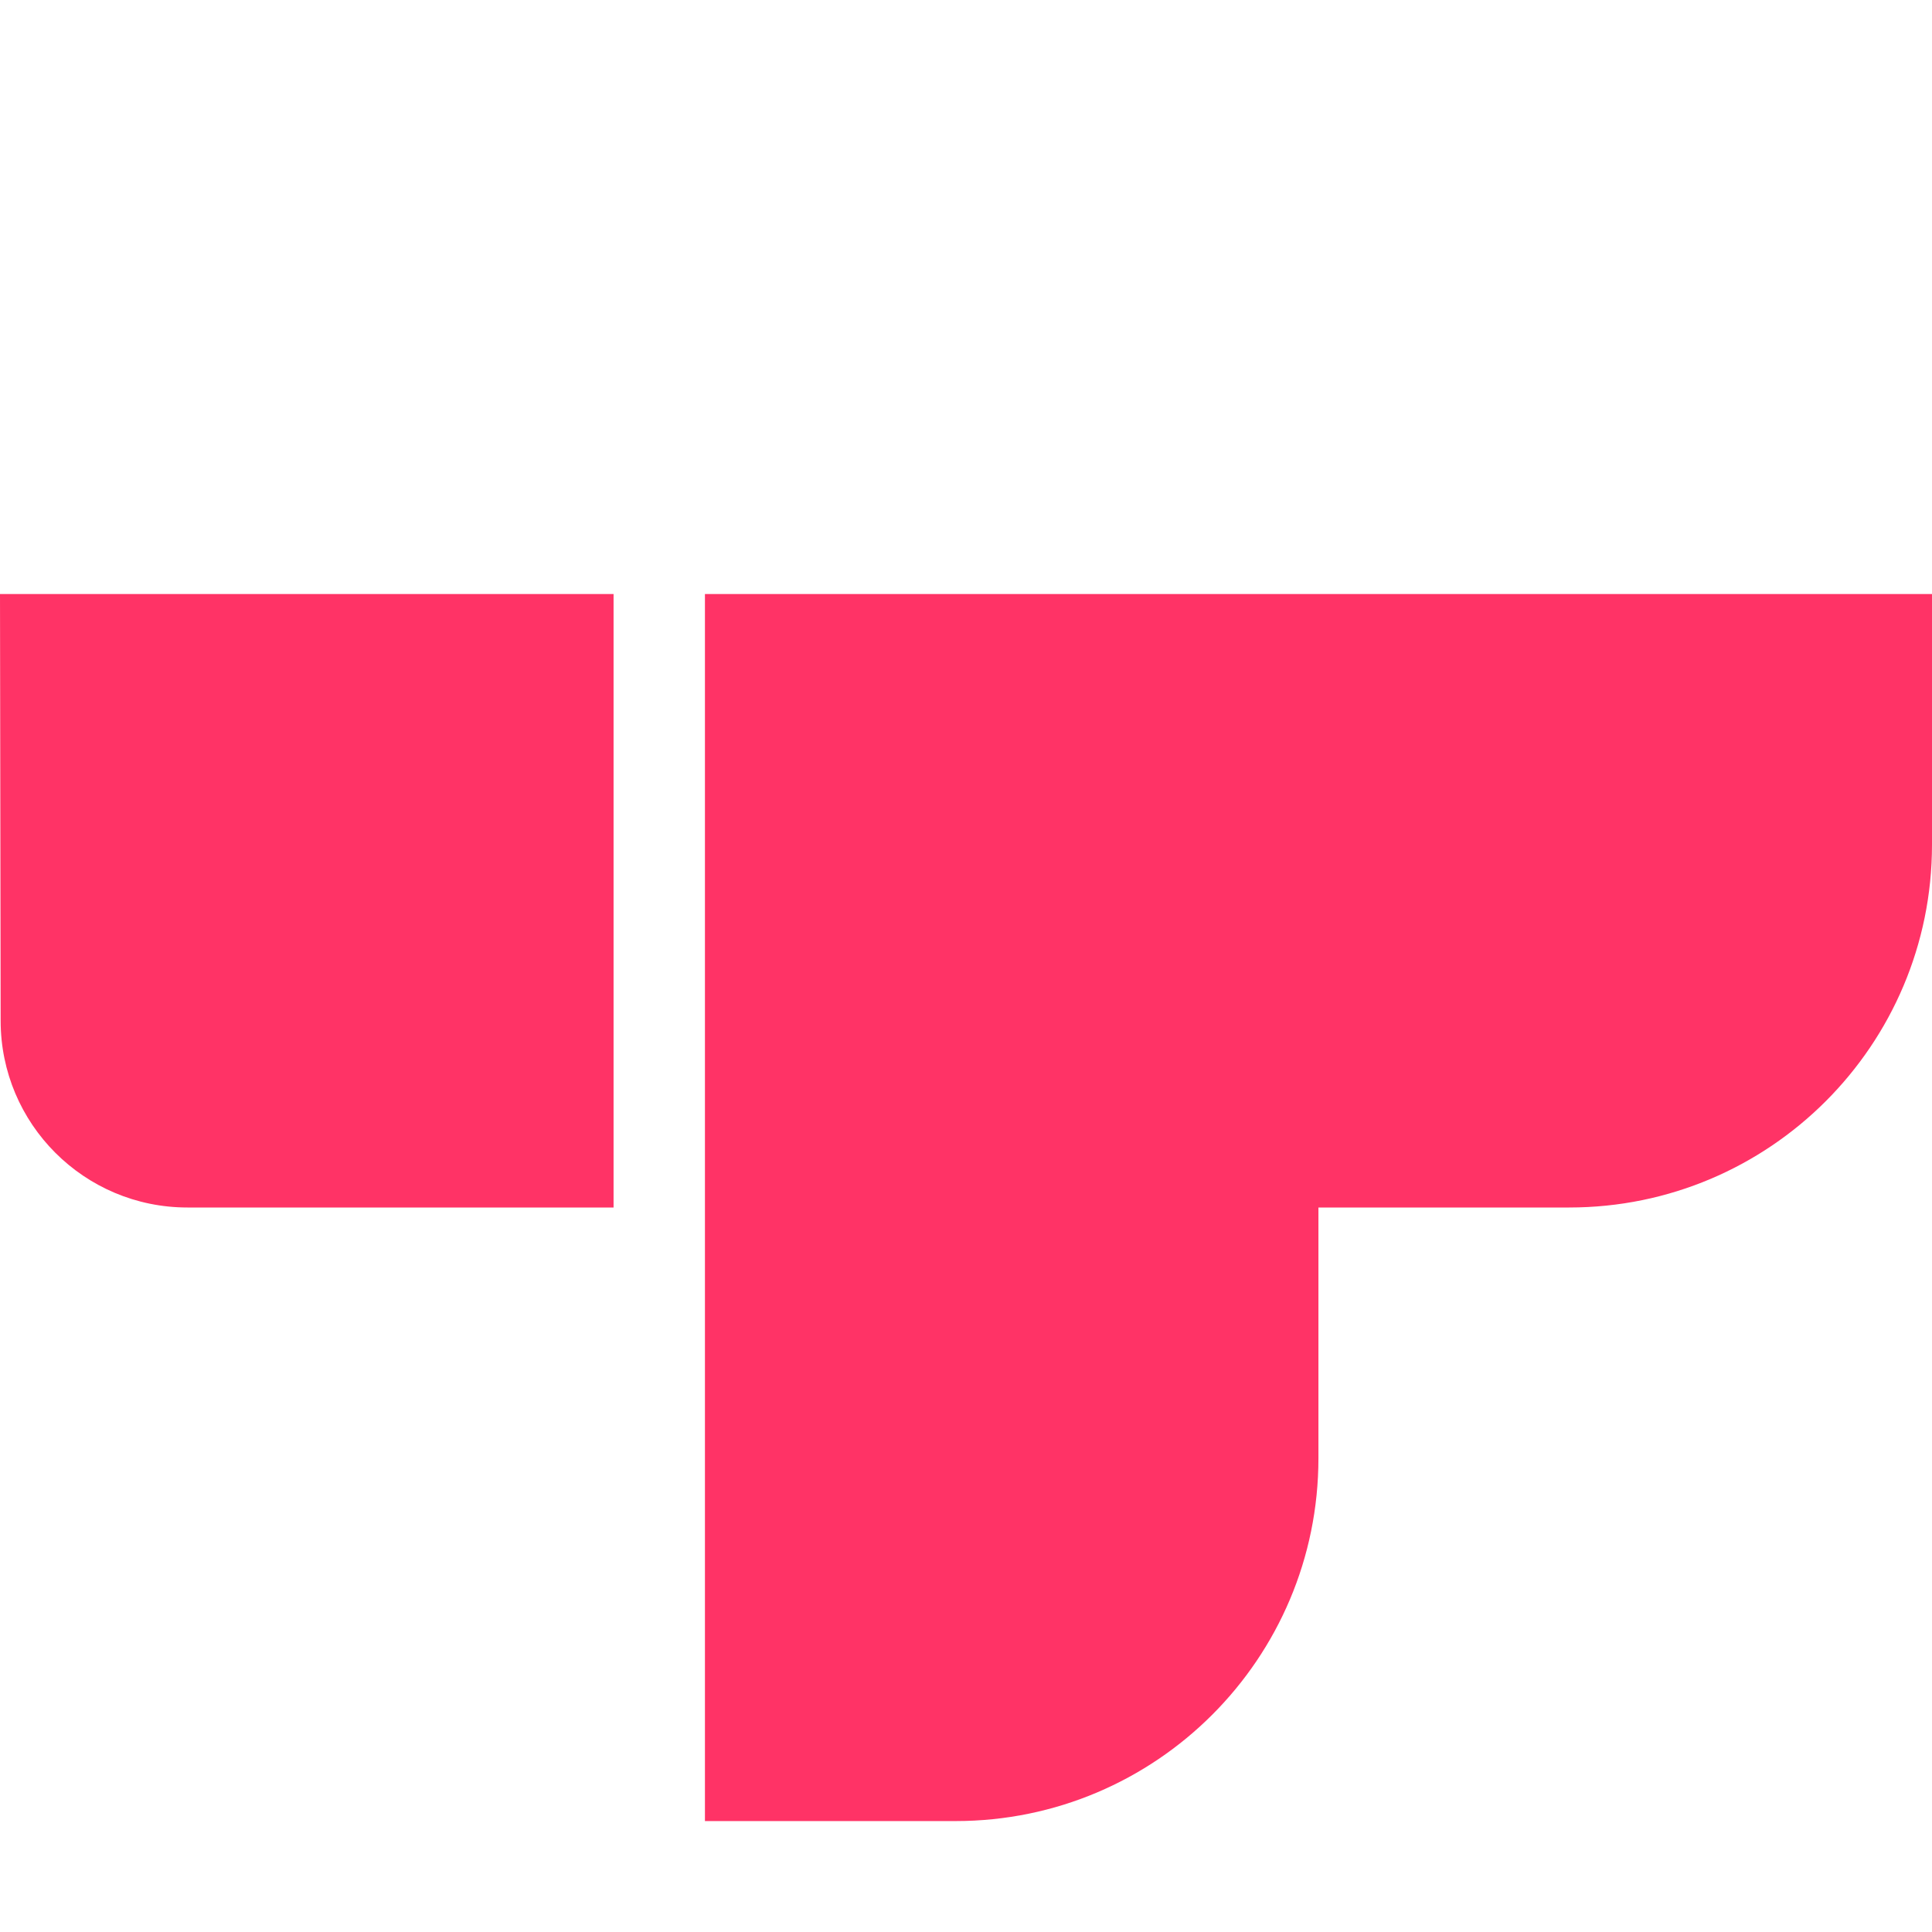
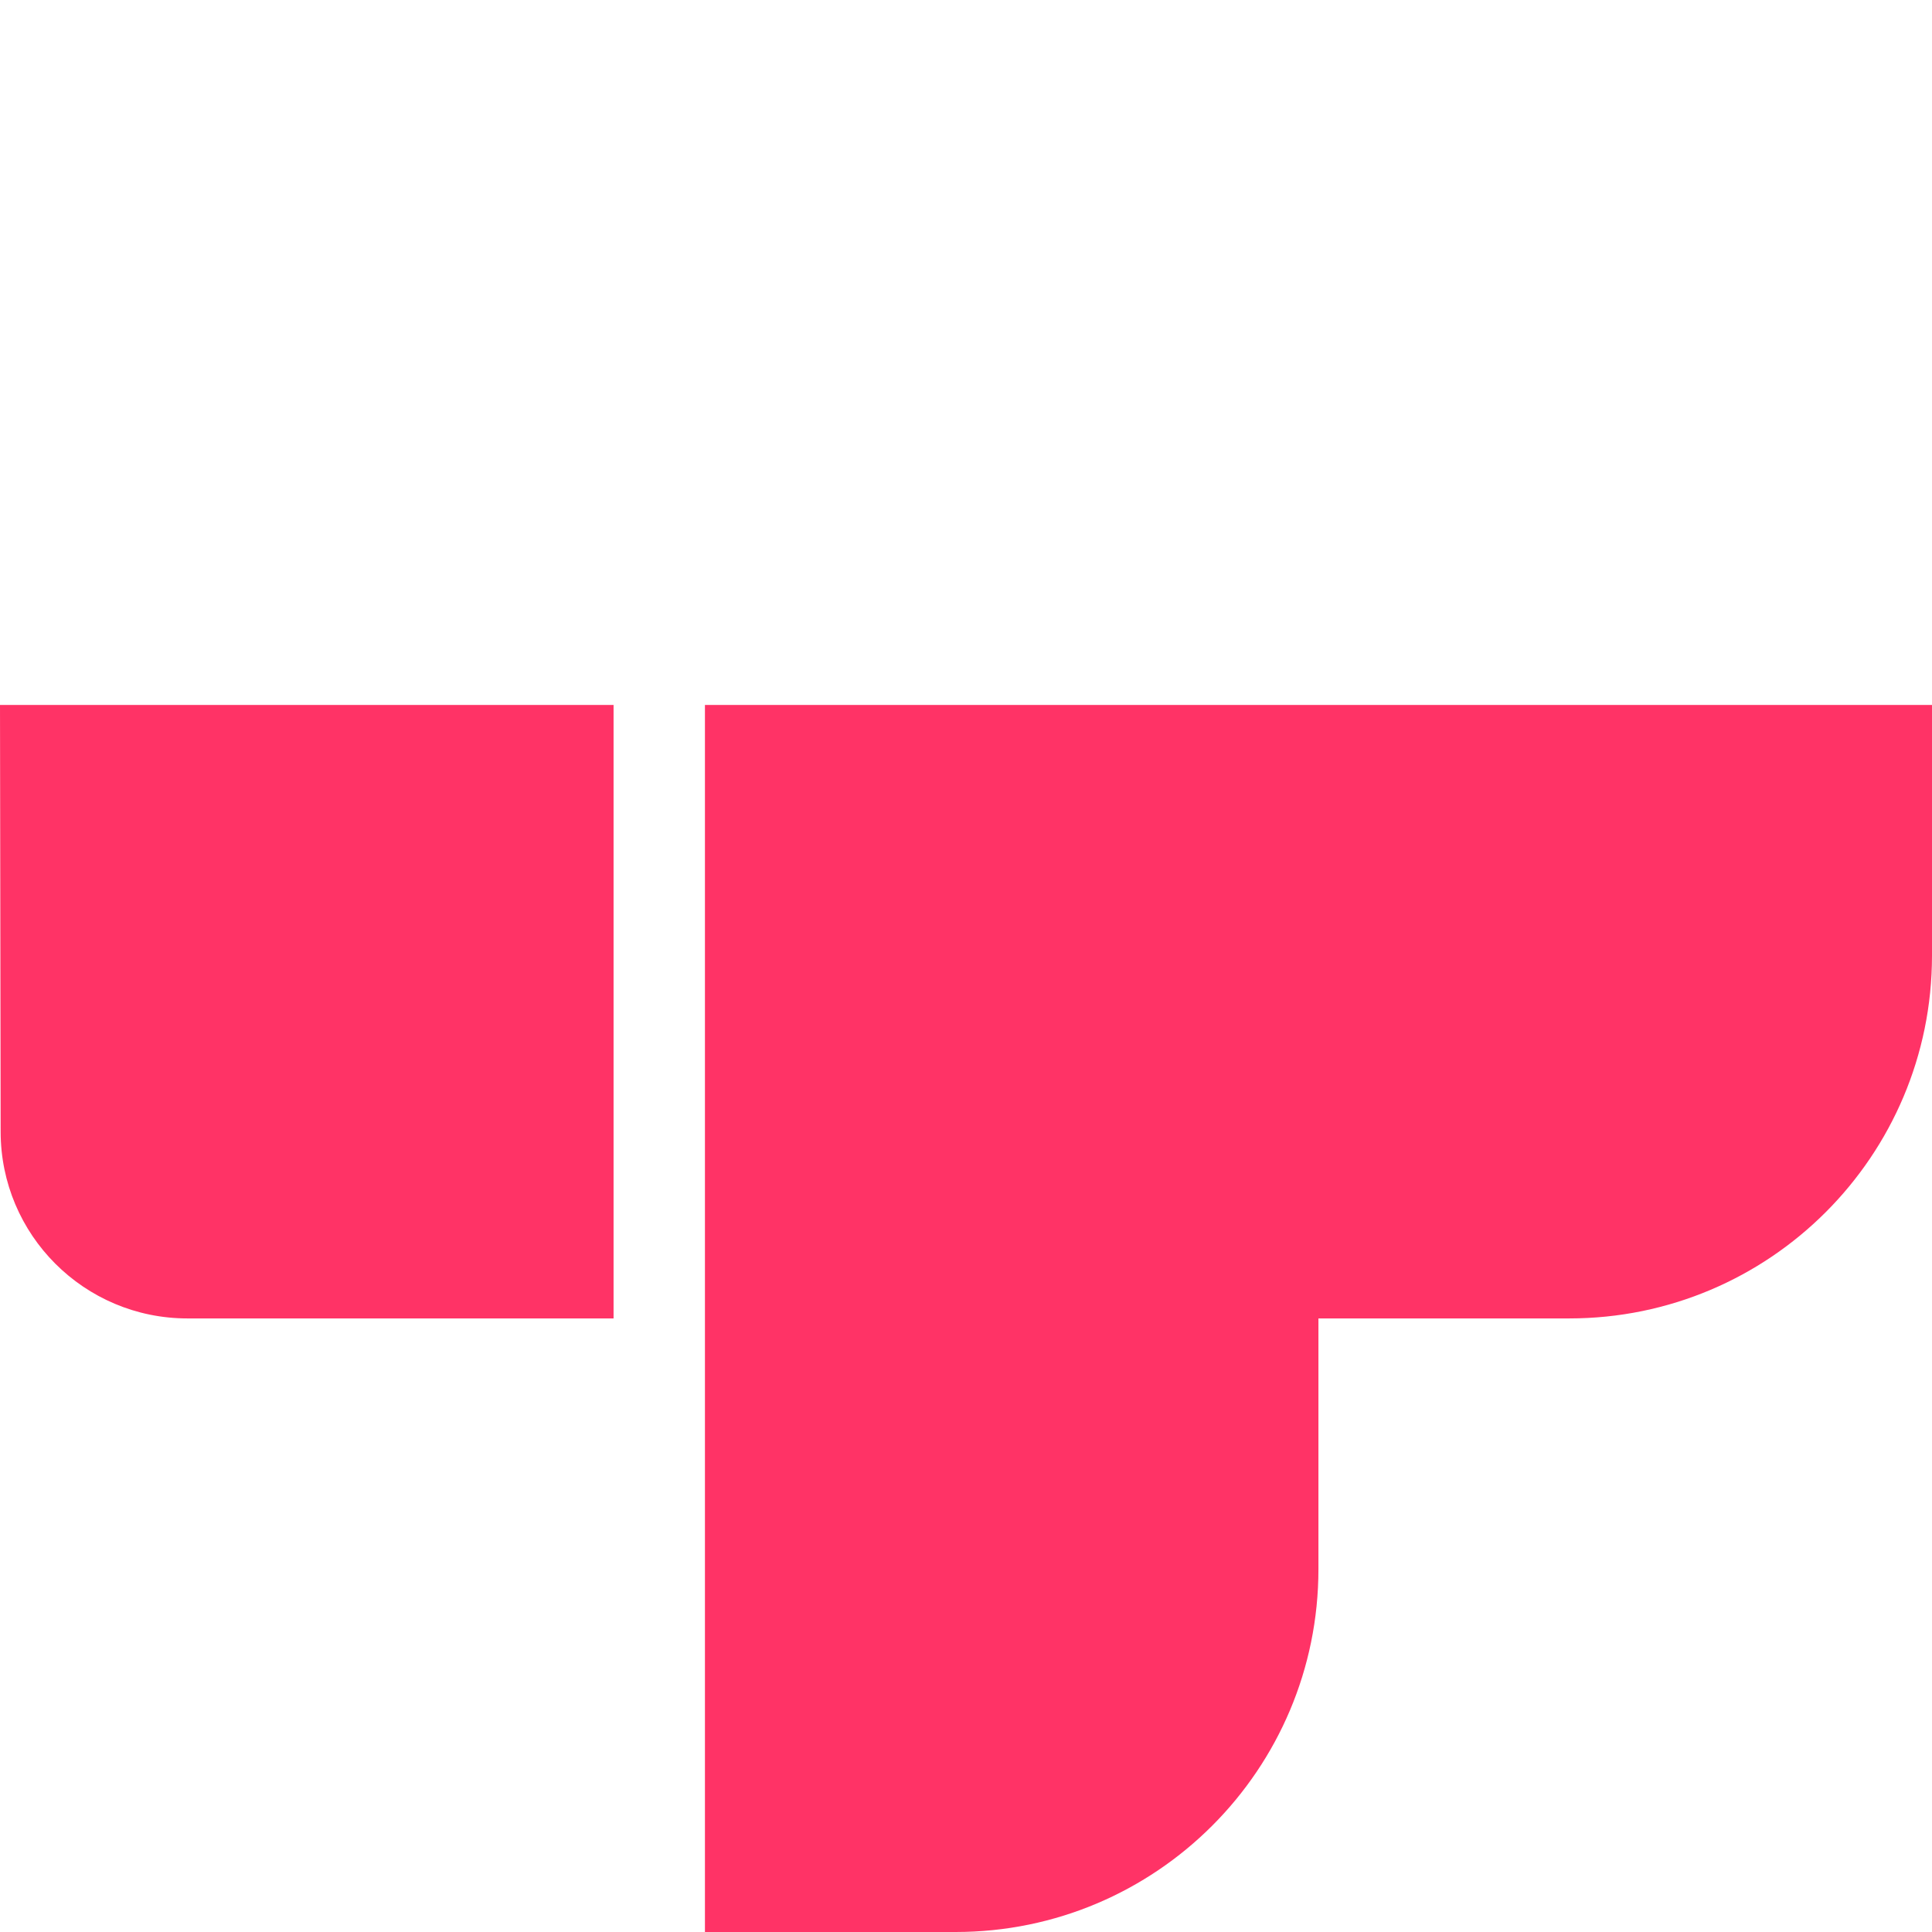
<svg xmlns="http://www.w3.org/2000/svg" width="16" height="16" fill="#F36" viewBox="0 0 24 24" role="img" aria-label="top.gg">
-   <path transform="translate(0 3)" d="M0 4.379h7.622V12H2.329A2.32 2.32 0 0 1 .008 9.679Zm24 0H8.757v15.243h3.114a4.507 4.507 0 0 0 4.507-4.508V12h3.115A4.507 4.507 0 0 0 24 7.493z" />
+   <path transform="translate(0 4.378)" d="M0 4.379h7.622V12H2.329A2.32 2.32 0 0 1 .008 9.679Zm24 0H8.757v15.243h3.114a4.507 4.507 0 0 0 4.507-4.508V12h3.115A4.507 4.507 0 0 0 24 7.493z" />
</svg>
